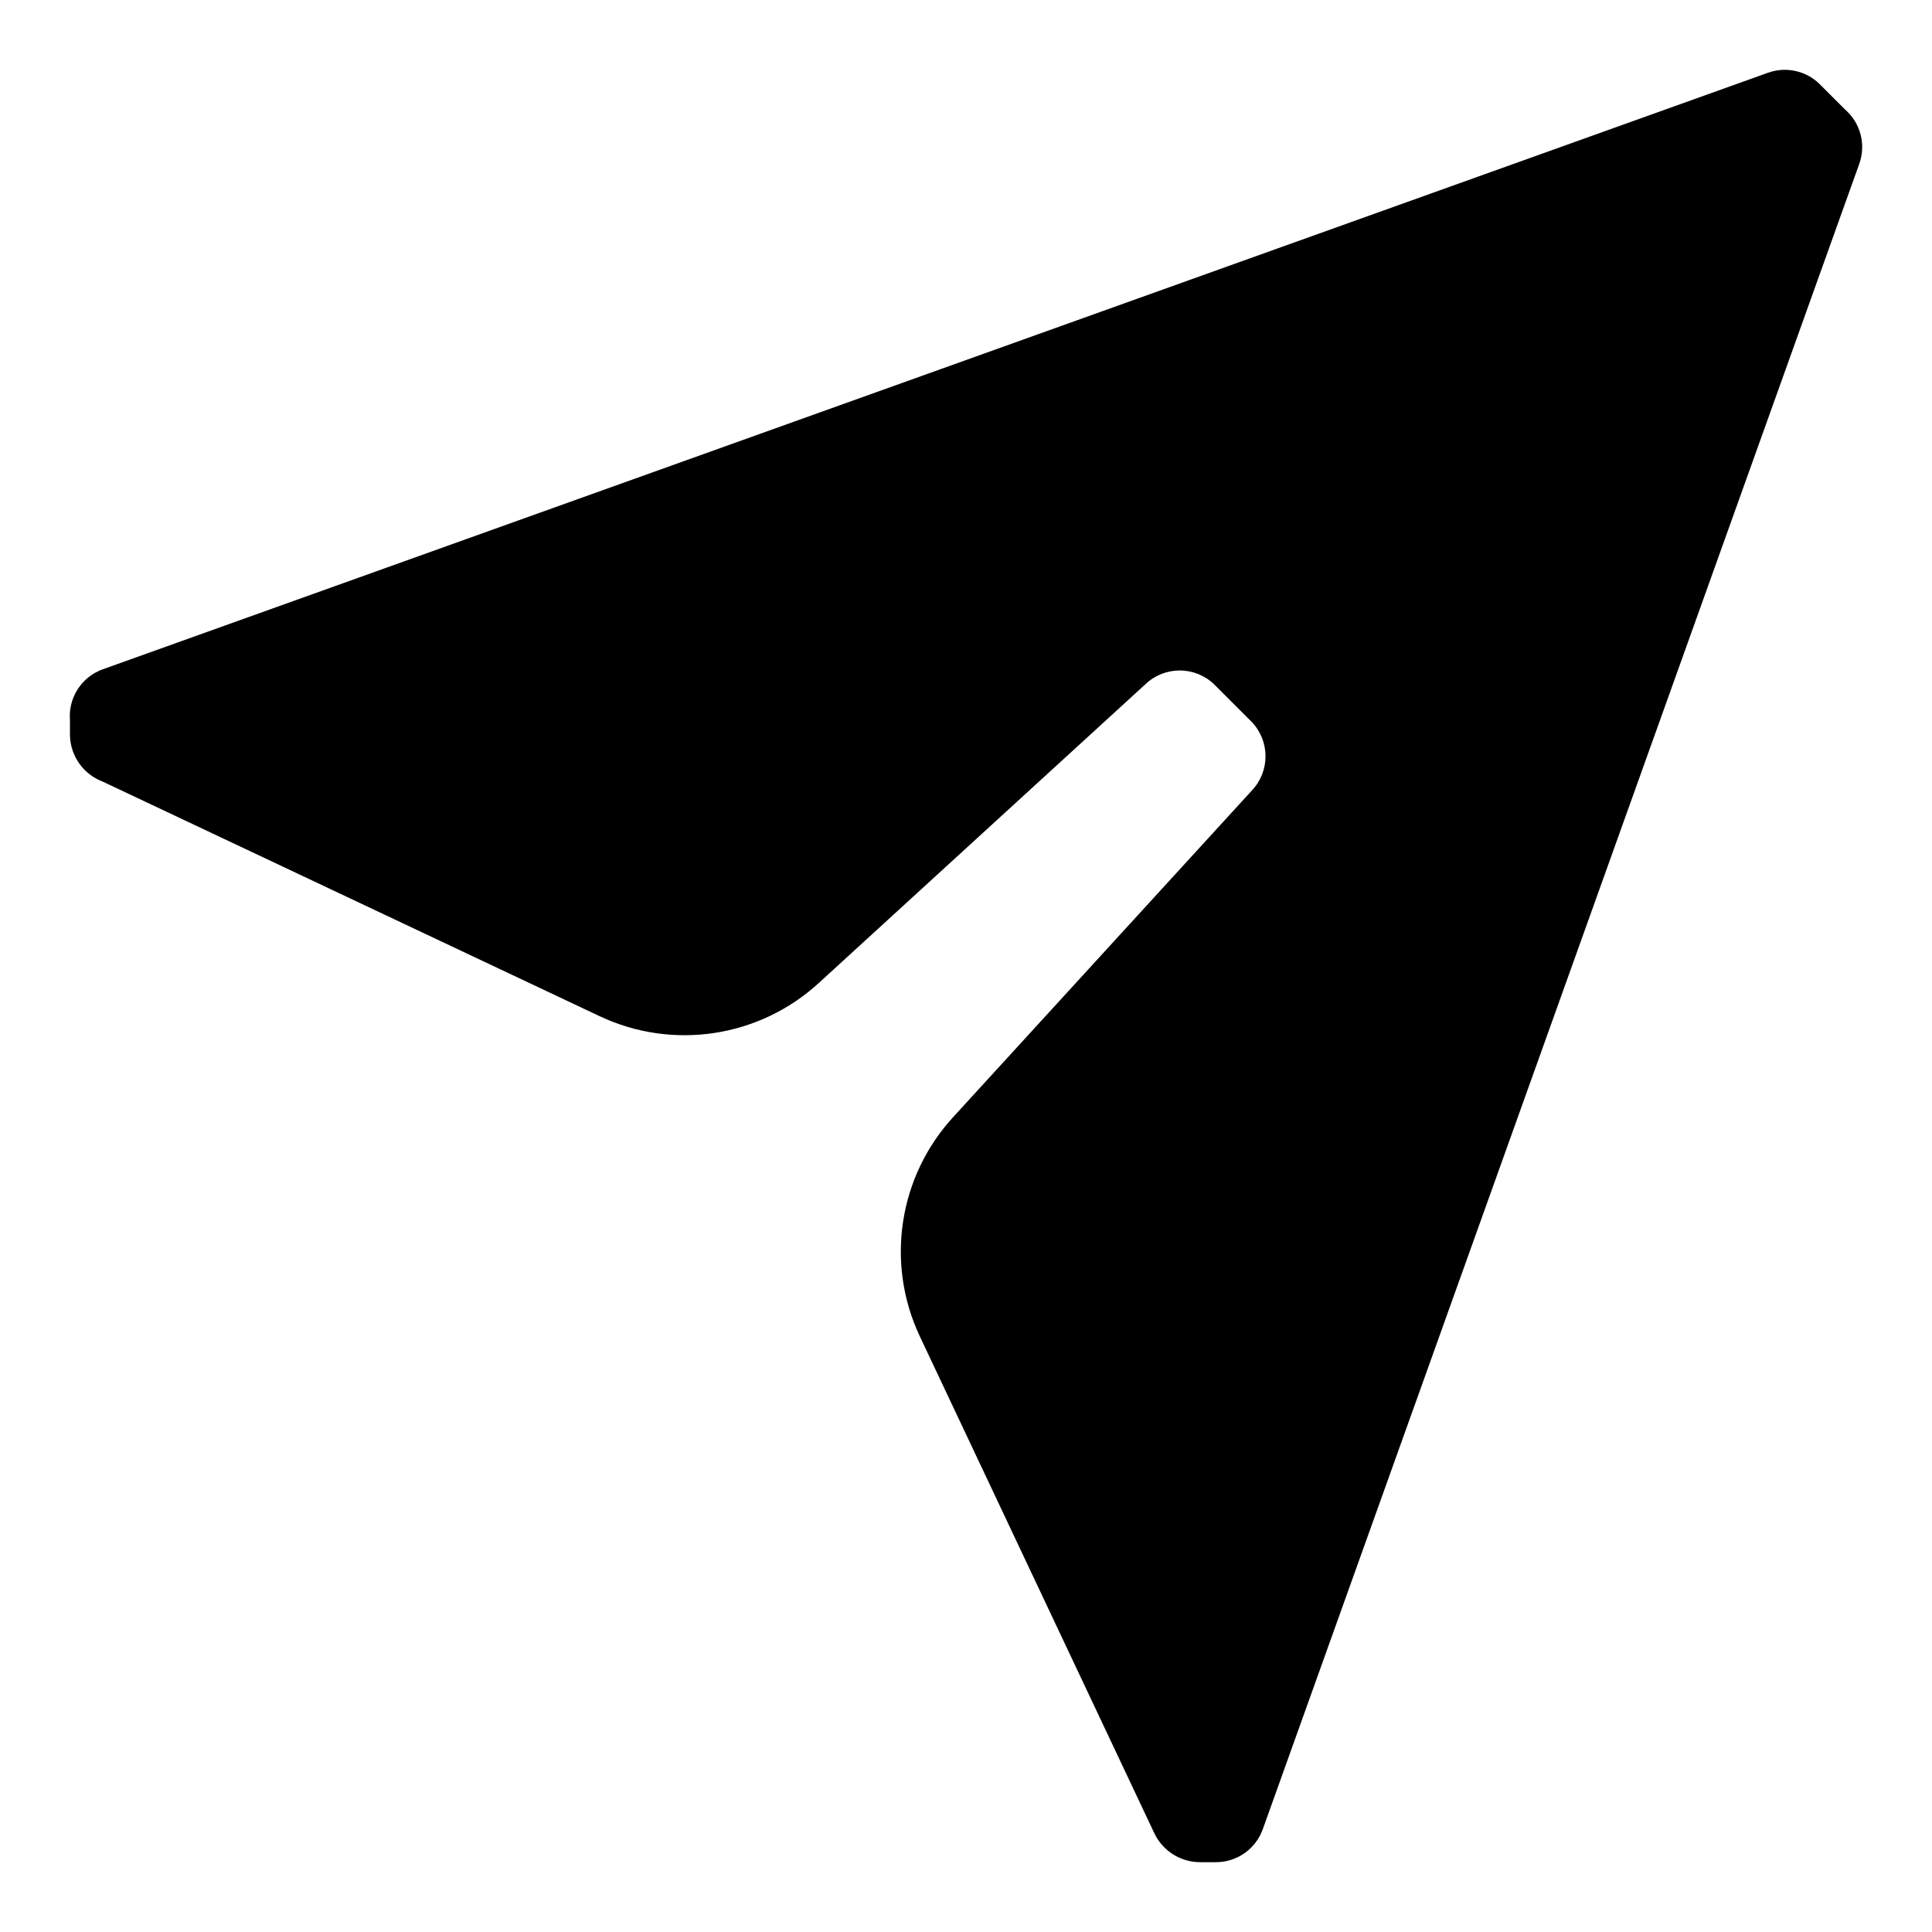
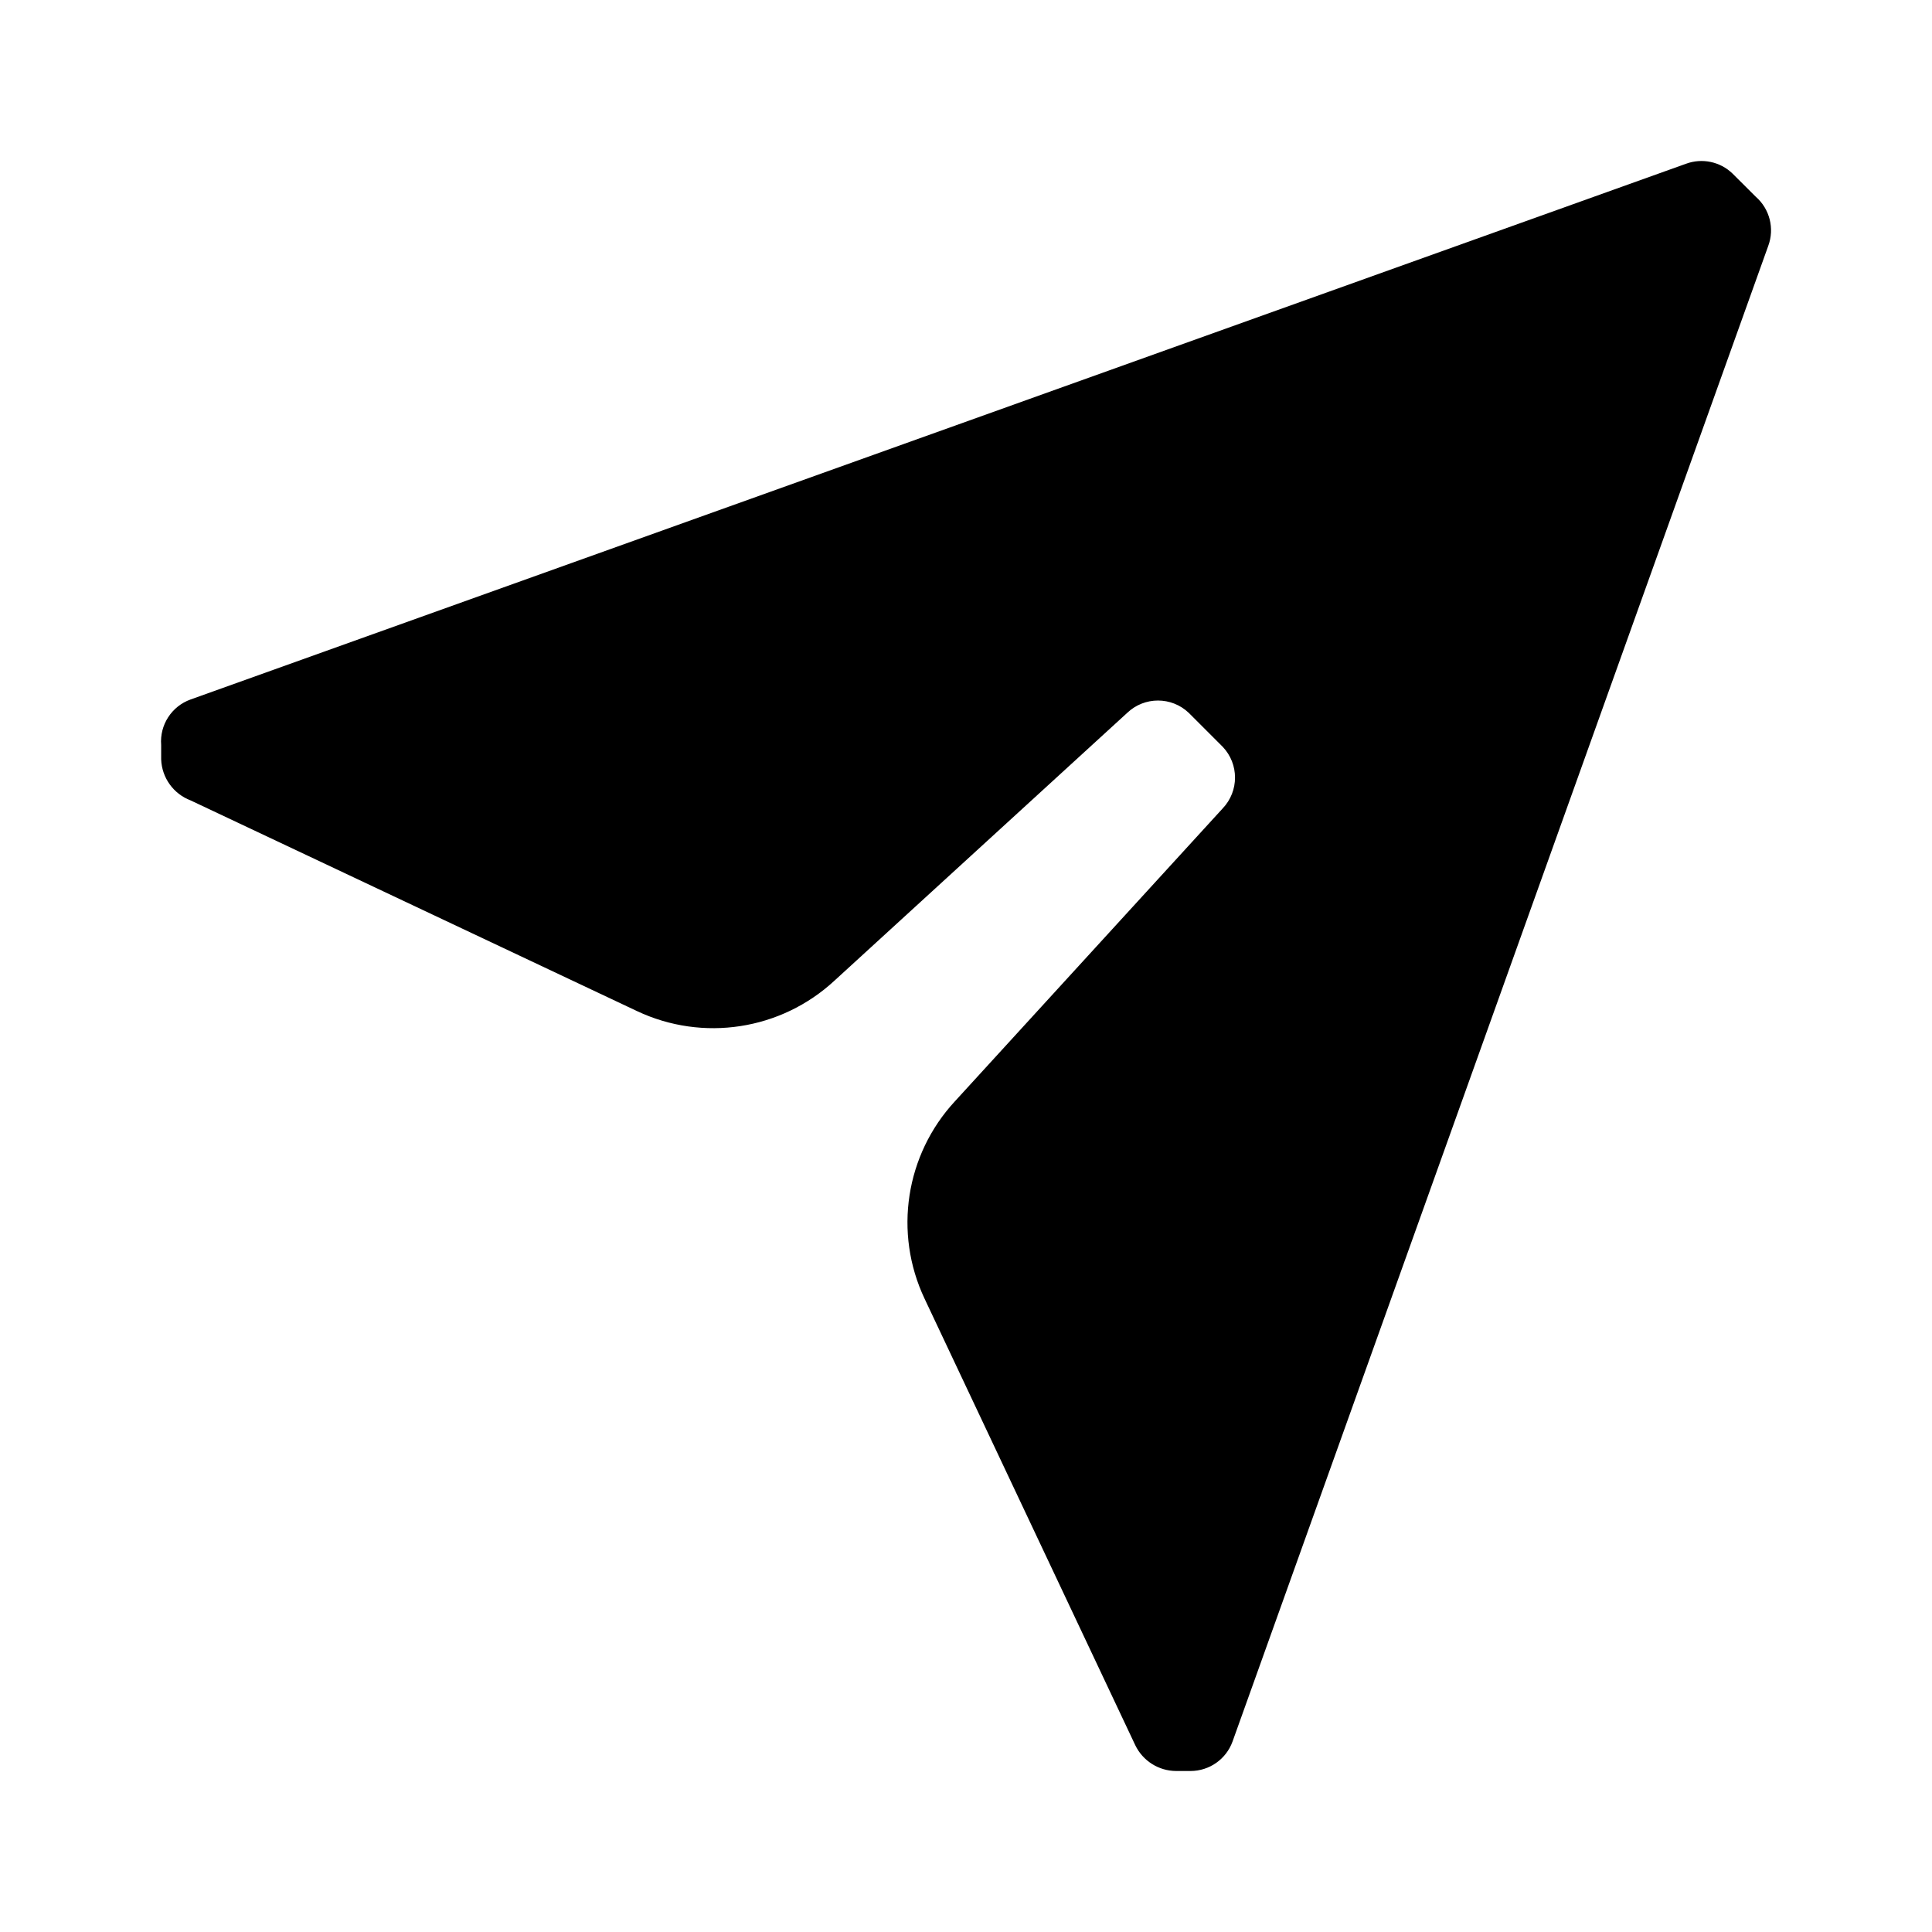
- <svg xmlns="http://www.w3.org/2000/svg" width="1em" height="1em" viewBox="0 0 1024 1024" fill="currentColor" overflow="hidden">
-   <path d="M985.36 87.09L669.268 969.615c-3.77 10.432-13.67 17.372-24.76 17.382h-8.43a26.89 26.89 0 0 1-24.234-15.282l-124.33-263.437c-18.307-38.838-11.221-84.9 17.912-116.439l158.047-172.817c9.701-10.176 9.701-26.177 0-36.354l-20.02-20.021c-10.175-9.701-26.175-9.701-36.351 0L434.305 520.71c-31.536 29.138-77.594 36.224-116.429 17.915L54.465 414.281a26.874 26.874 0 0 1-17.385-24.236v-8.43c-.933-11.855 6.191-22.865 17.385-26.87L936.894 38.618a26.34 26.34 0 0 1 27.394 5.796l13.702 13.699a26.334 26.334 0 0 1 7.37 28.977z" />
+ <svg xmlns="http://www.w3.org/2000/svg" width="1em" height="1em" viewBox="0 0 24 24" fill="currentColor" overflow="hidden">
+   <path d="M21.966 3.054l-6.655 18.58a.555.555 0 0 1-.521.366h-.178a.566.566 0 0 1-.51-.322l-2.617-5.546a2.216 2.216 0 0 1 .377-2.451l3.327-3.639a.555.555 0 0 0 0-.765l-.421-.421a.554.554 0 0 0-.766 0l-3.637 3.327a2.217 2.217 0 0 1-2.452.377L2.368 9.943a.567.567 0 0 1-.366-.511v-.177a.554.554 0 0 1 .366-.566l18.577-6.655a.555.555 0 0 1 .577.122l.289.288a.555.555 0 0 1 .155.61z" />
</svg>
